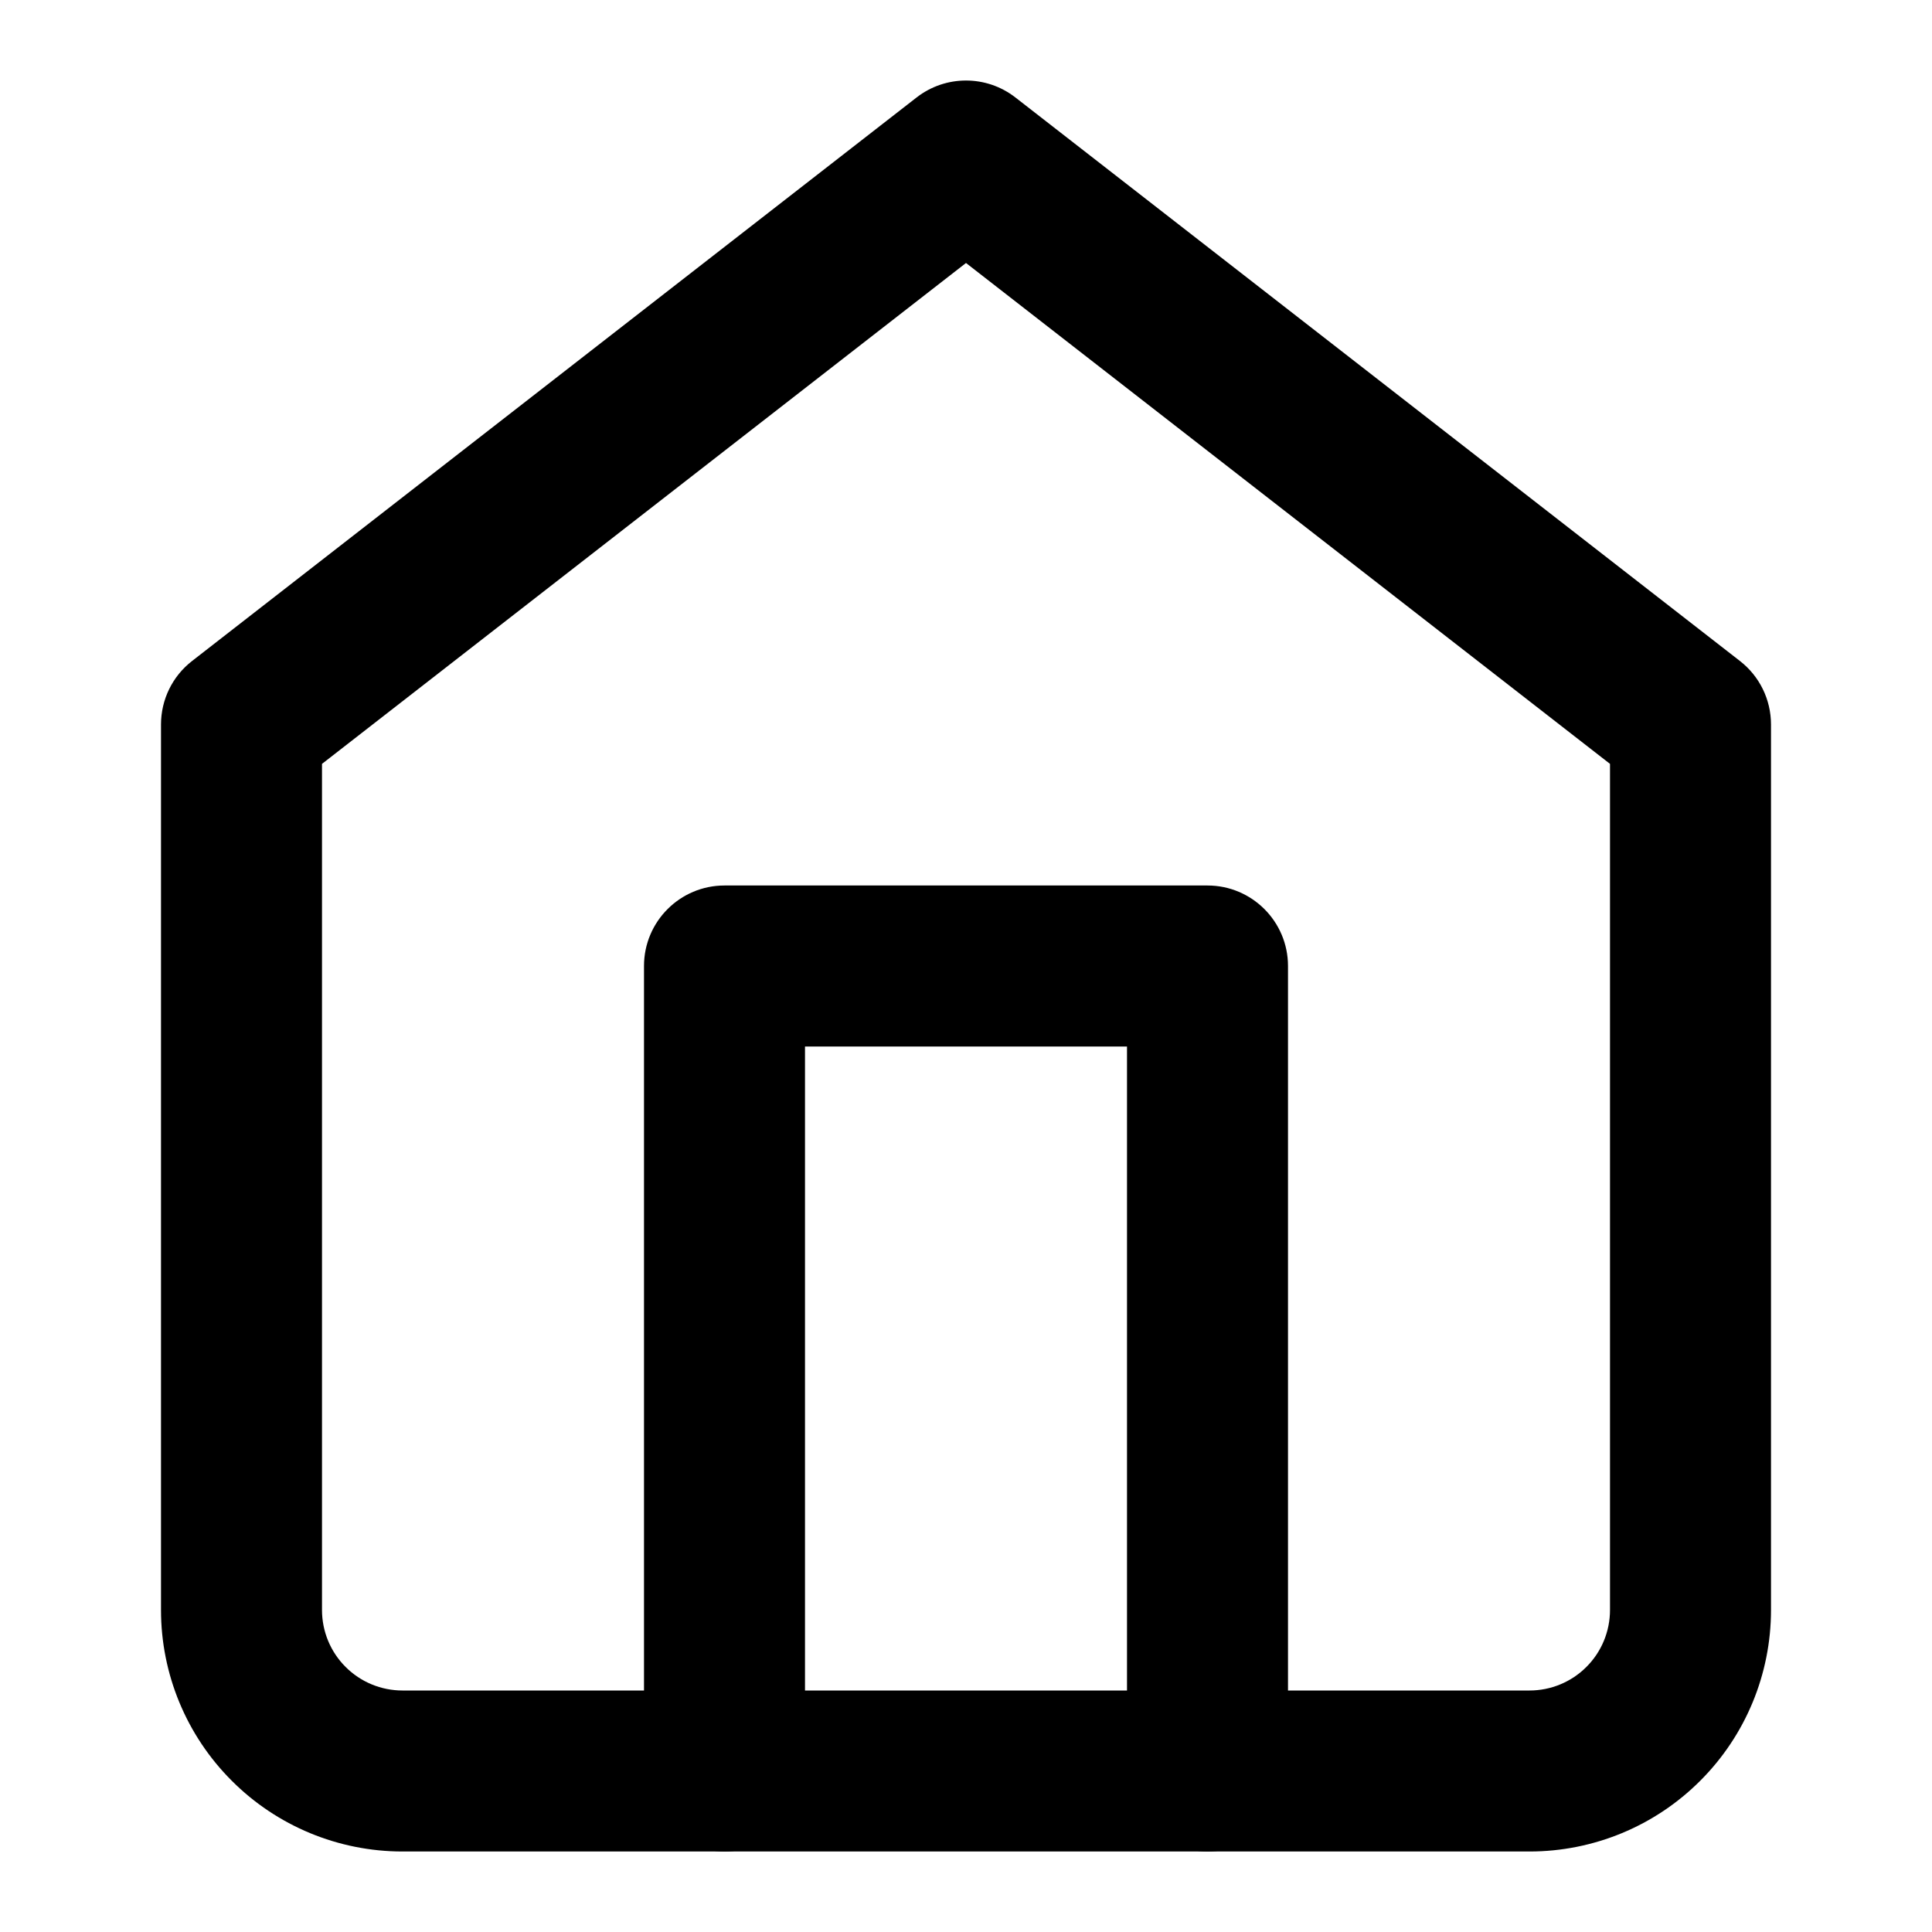
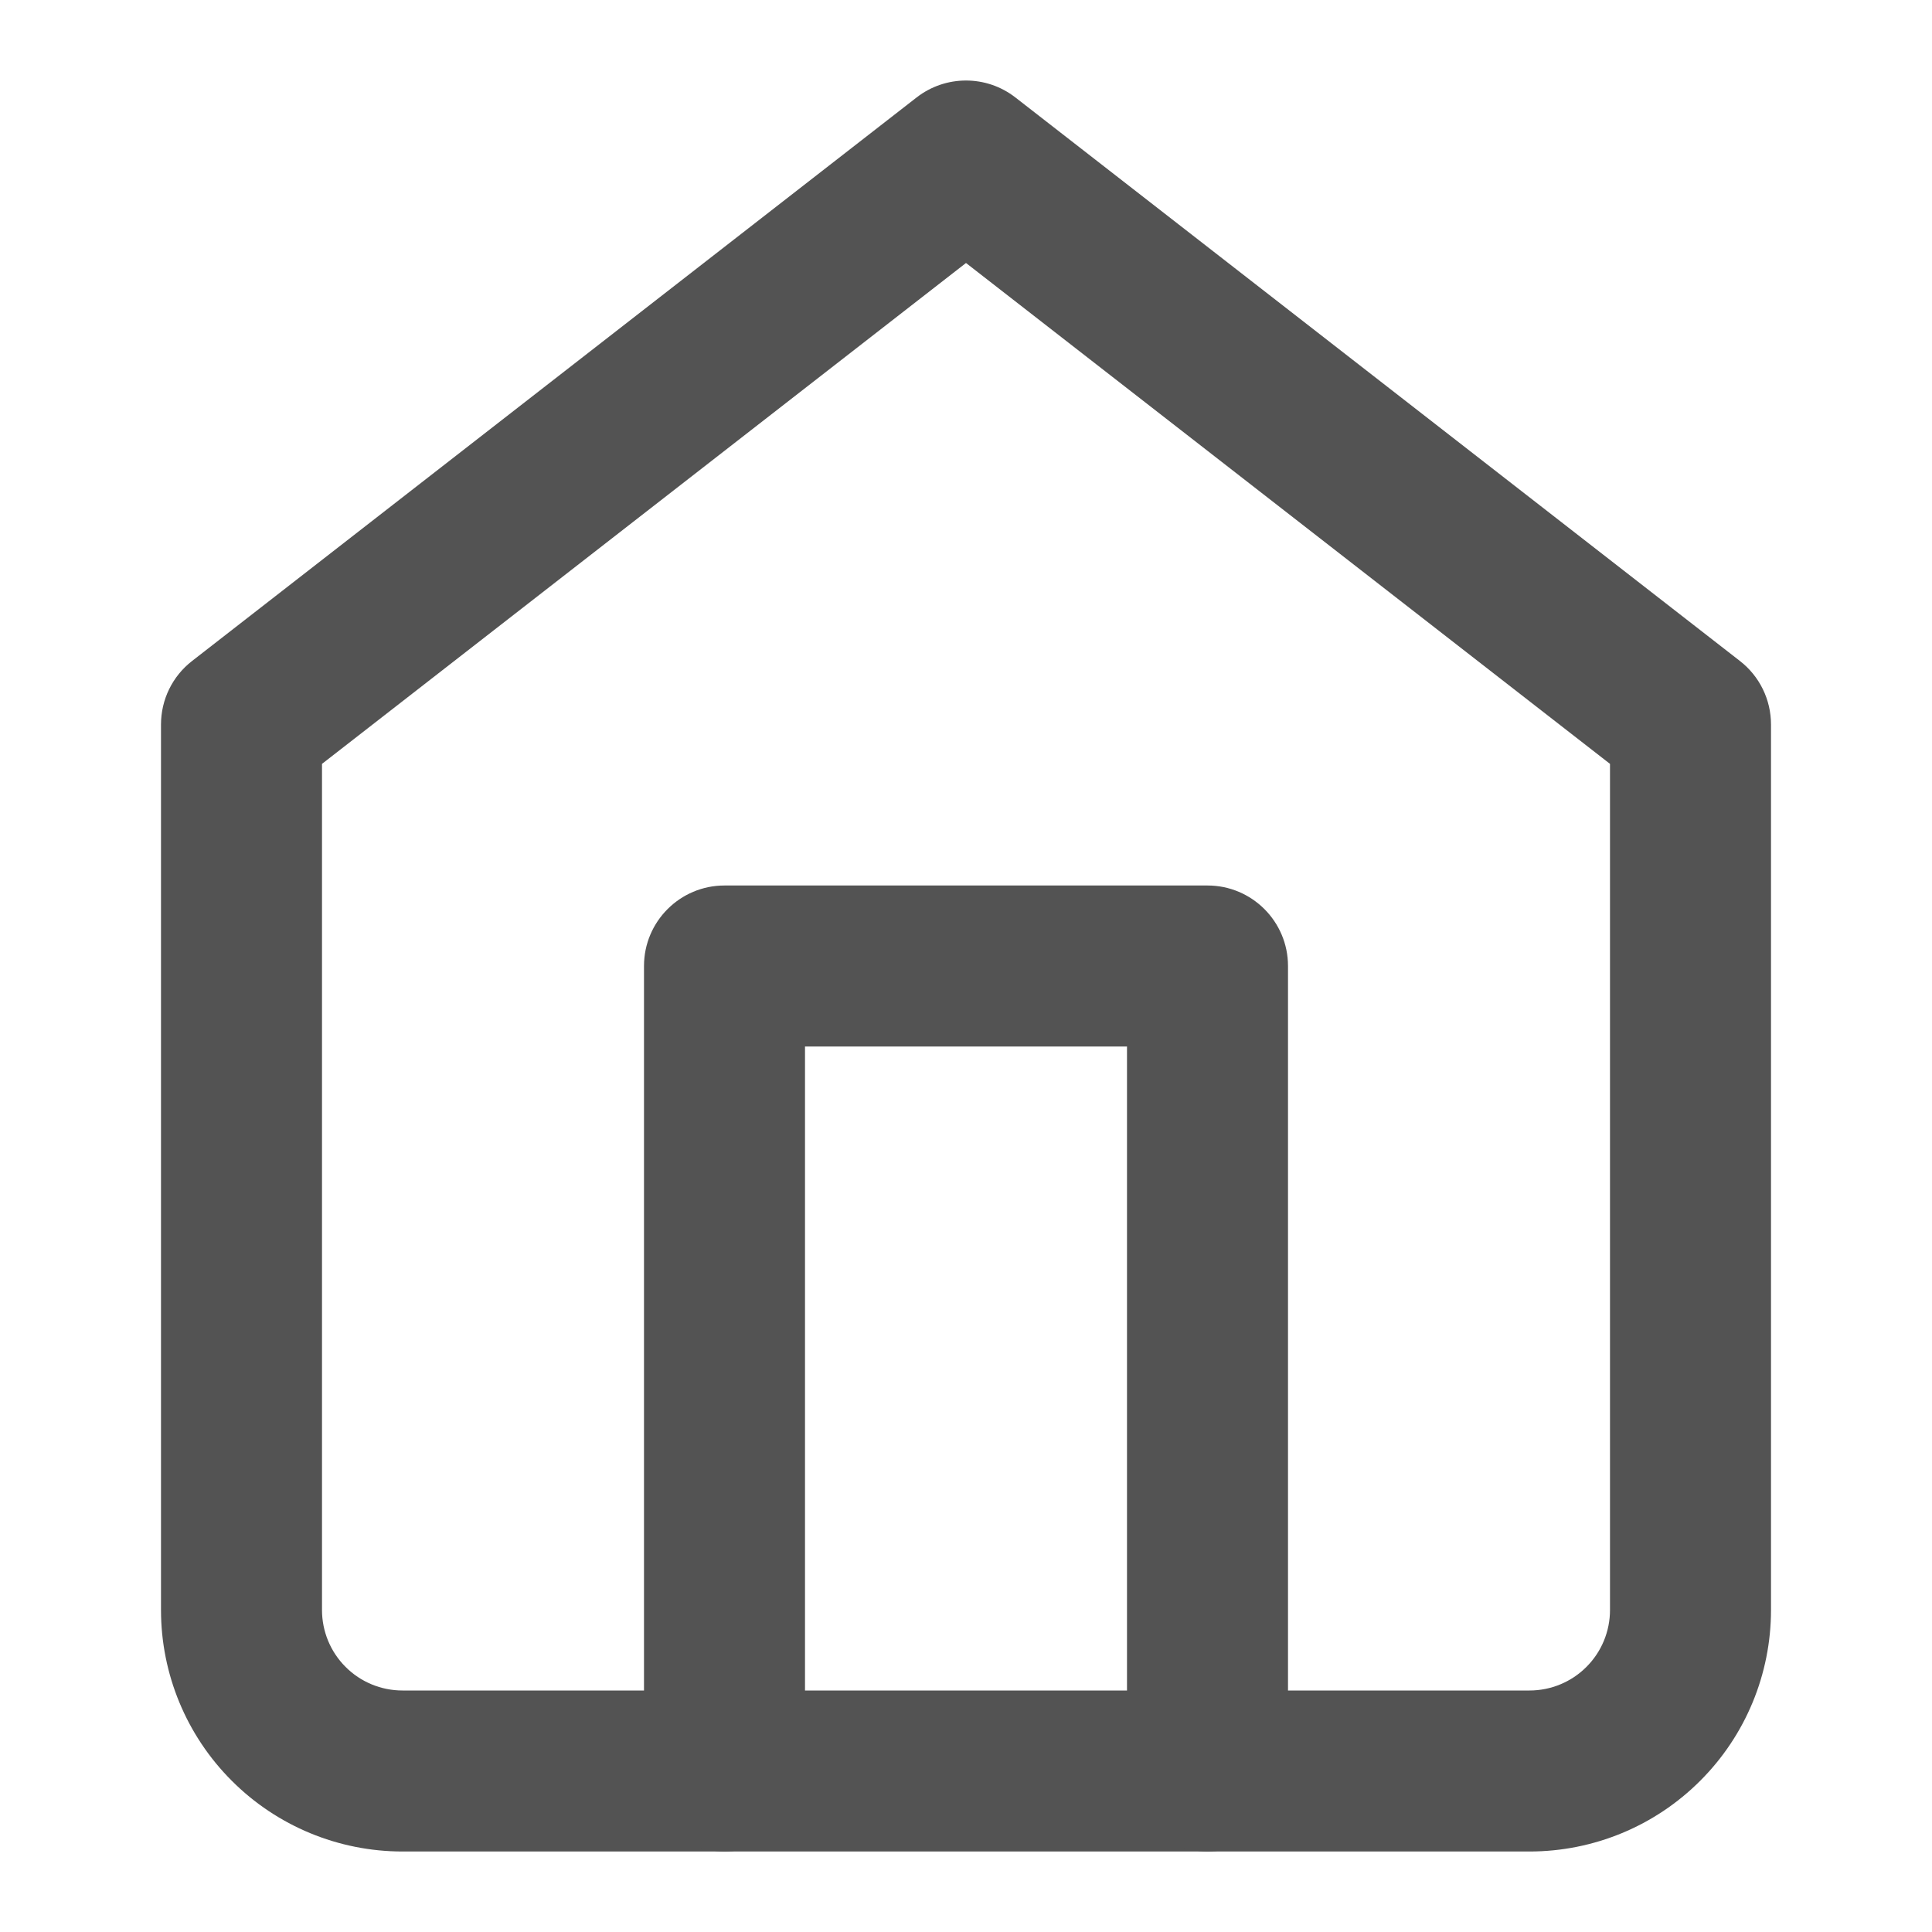
<svg xmlns="http://www.w3.org/2000/svg" width="24" height="24" viewBox="0 0 24 24" fill="none">
-   <path fill-rule="evenodd" clip-rule="evenodd" d="M11.386 1.211C11.747 0.93 12.253 0.93 12.614 1.211L21.614 8.211C21.858 8.4 22 8.691 22 9V20C22 20.796 21.684 21.559 21.121 22.121C20.559 22.684 19.796 23 19 23H5C4.204 23 3.441 22.684 2.879 22.121C2.316 21.559 2 20.796 2 20V9C2 8.691 2.142 8.4 2.386 8.211L11.386 1.211ZM4 9.489V20C4 20.265 4.105 20.52 4.293 20.707C4.48 20.895 4.735 21 5 21H19C19.265 21 19.52 20.895 19.707 20.707C19.895 20.52 20 20.265 20 20V9.489L12 3.267L4 9.489Z" fill="black" />
-   <path fill-rule="evenodd" clip-rule="evenodd" d="M8 12C8 11.448 8.448 11 9 11H15C15.552 11 16 11.448 16 12V22C16 22.552 15.552 23 15 23C14.448 23 14 22.552 14 22V13H10V22C10 22.552 9.552 23 9 23C8.448 23 8 22.552 8 22V12Z" fill="black" />
+   <path fill-rule="evenodd" clip-rule="evenodd" d="M11.386 1.211C11.747 0.93 12.253 0.93 12.614 1.211L21.614 8.211C21.858 8.4 22 8.691 22 9V20C22 20.796 21.684 21.559 21.121 22.121C20.559 22.684 19.796 23 19 23H5C4.204 23 3.441 22.684 2.879 22.121C2.316 21.559 2 20.796 2 20V9C2 8.691 2.142 8.4 2.386 8.211L11.386 1.211ZM4 9.489V20C4 20.265 4.105 20.52 4.293 20.707C4.48 20.895 4.735 21 5 21H19C19.265 21 19.52 20.895 19.707 20.707C19.895 20.52 20 20.265 20 20V9.489L12 3.267L4 9.489Z" fill="#535353" />
+   <path fill-rule="evenodd" clip-rule="evenodd" d="M8 12C8 11.448 8.448 11 9 11H15C15.552 11 16 11.448 16 12V22C16 22.552 15.552 23 15 23C14.448 23 14 22.552 14 22V13H10V22C10 22.552 9.552 23 9 23C8.448 23 8 22.552 8 22V12Z" fill="#535353" />
</svg>
